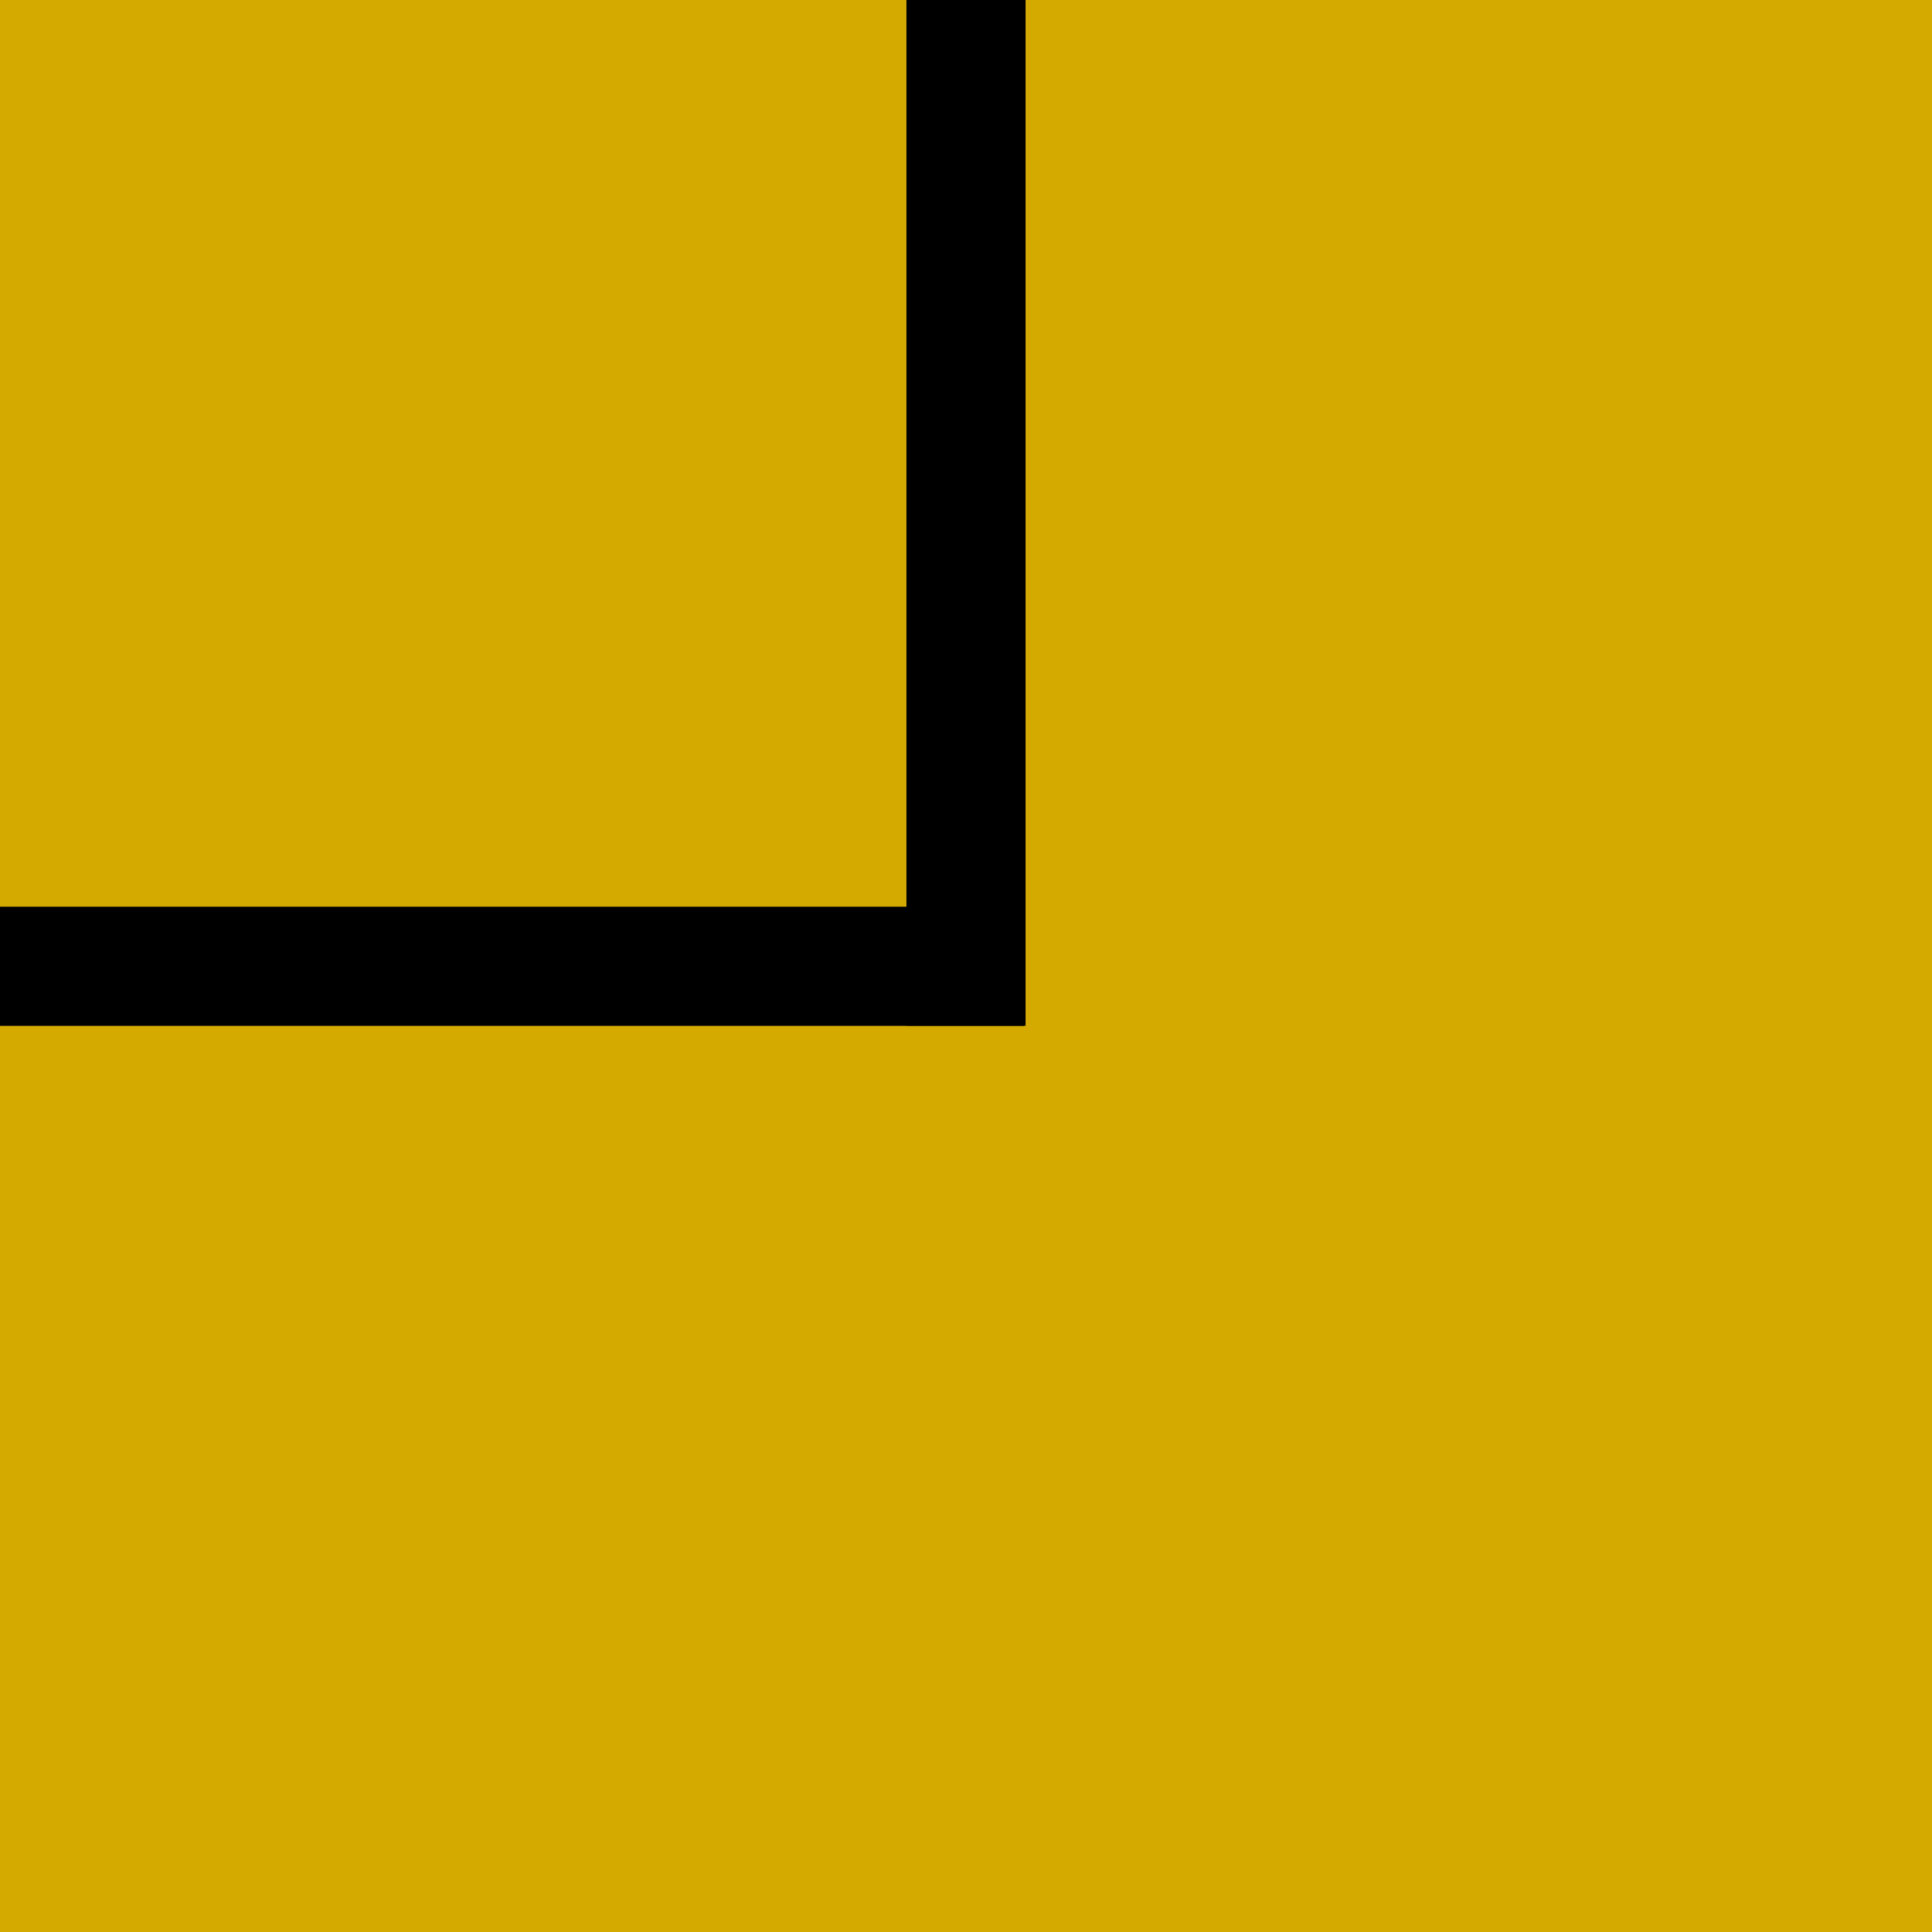
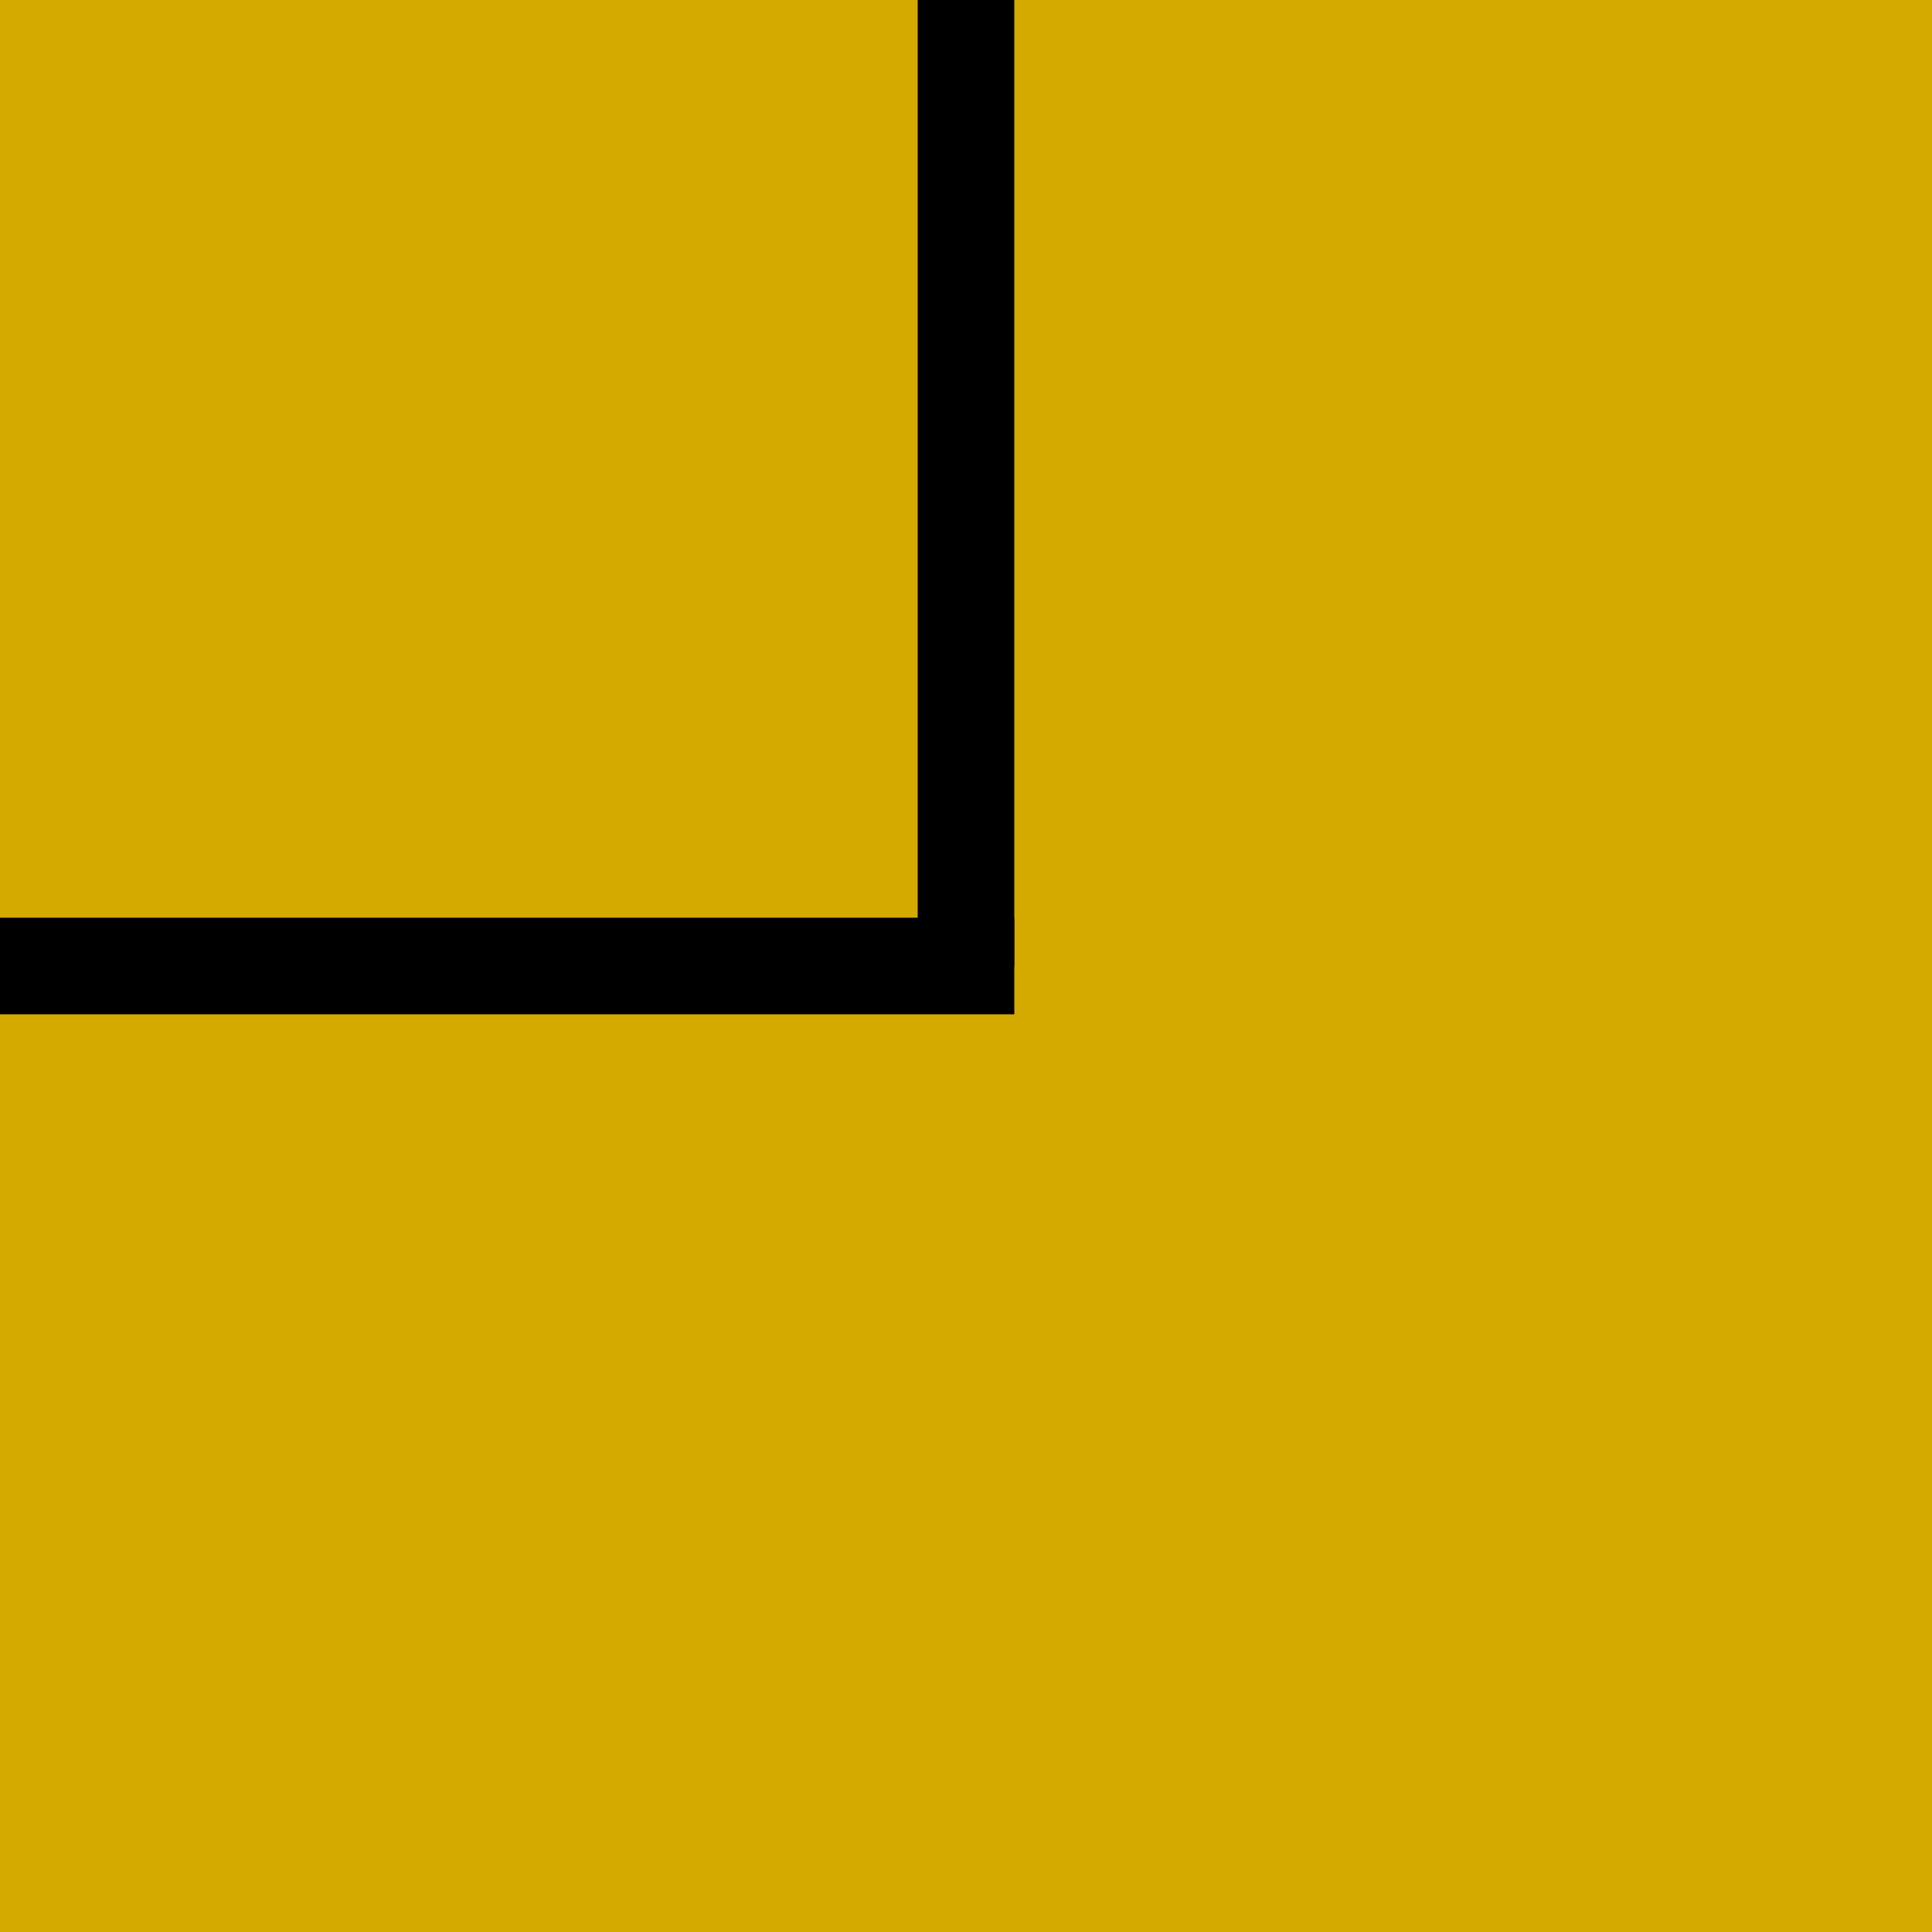
<svg xmlns="http://www.w3.org/2000/svg" version="1.1" id="svg2" height="1000" width="1000" viewBox="0 0 1000 1000">
  <defs id="defs4" />
-   <g id="layer2">
-     <rect style="fill:#d4aa00" id="rect4582" width="1132.785" height="1097.43" x="-62.225" y="-55.003" ry="3.628" />
+   <g id="g4174">
+     <g id="layer2">
+       <rect y="0" x="0" height="1000" width="1000" id="rect4582" style="fill:#d4aa00" />
+     </g>
+     <rect y="0" x="475" height="500" width="50" id="rect3765" style="fill:#000000;fill-rule:evenodd;stroke:#000000;stroke-width:0px;stroke-linecap:butt;stroke-linejoin:miter;stroke-opacity:1" />
+     <rect x="0" y="475" height="50" width="525" id="rect3765-3" style="fill:#000000;fill-rule:evenodd;stroke:#000000;stroke-width:0px;stroke-linecap:butt;stroke-linejoin:miter;stroke-opacity:1" />
  </g>
-   <g id="layer1" />
-   <rect style="fill:#000000;fill-rule:evenodd;stroke:#000000;stroke-width:0.73px;stroke-linecap:butt;stroke-linejoin:miter;stroke-opacity:1" id="rect3765" width="60.93" height="532.141" x="469.535" y="-1.549" />
-   <rect style="fill:#000000;fill-rule:evenodd;stroke:#000000;stroke-width:0.729px;stroke-linecap:butt;stroke-linejoin:miter;stroke-opacity:1" id="rect3765-3" width="60.931" height="531.197" x="469.706" y="-529.648" transform="matrix(0,1,-1,0,0,0)" />
-   <g id="layer3" />
</svg>
